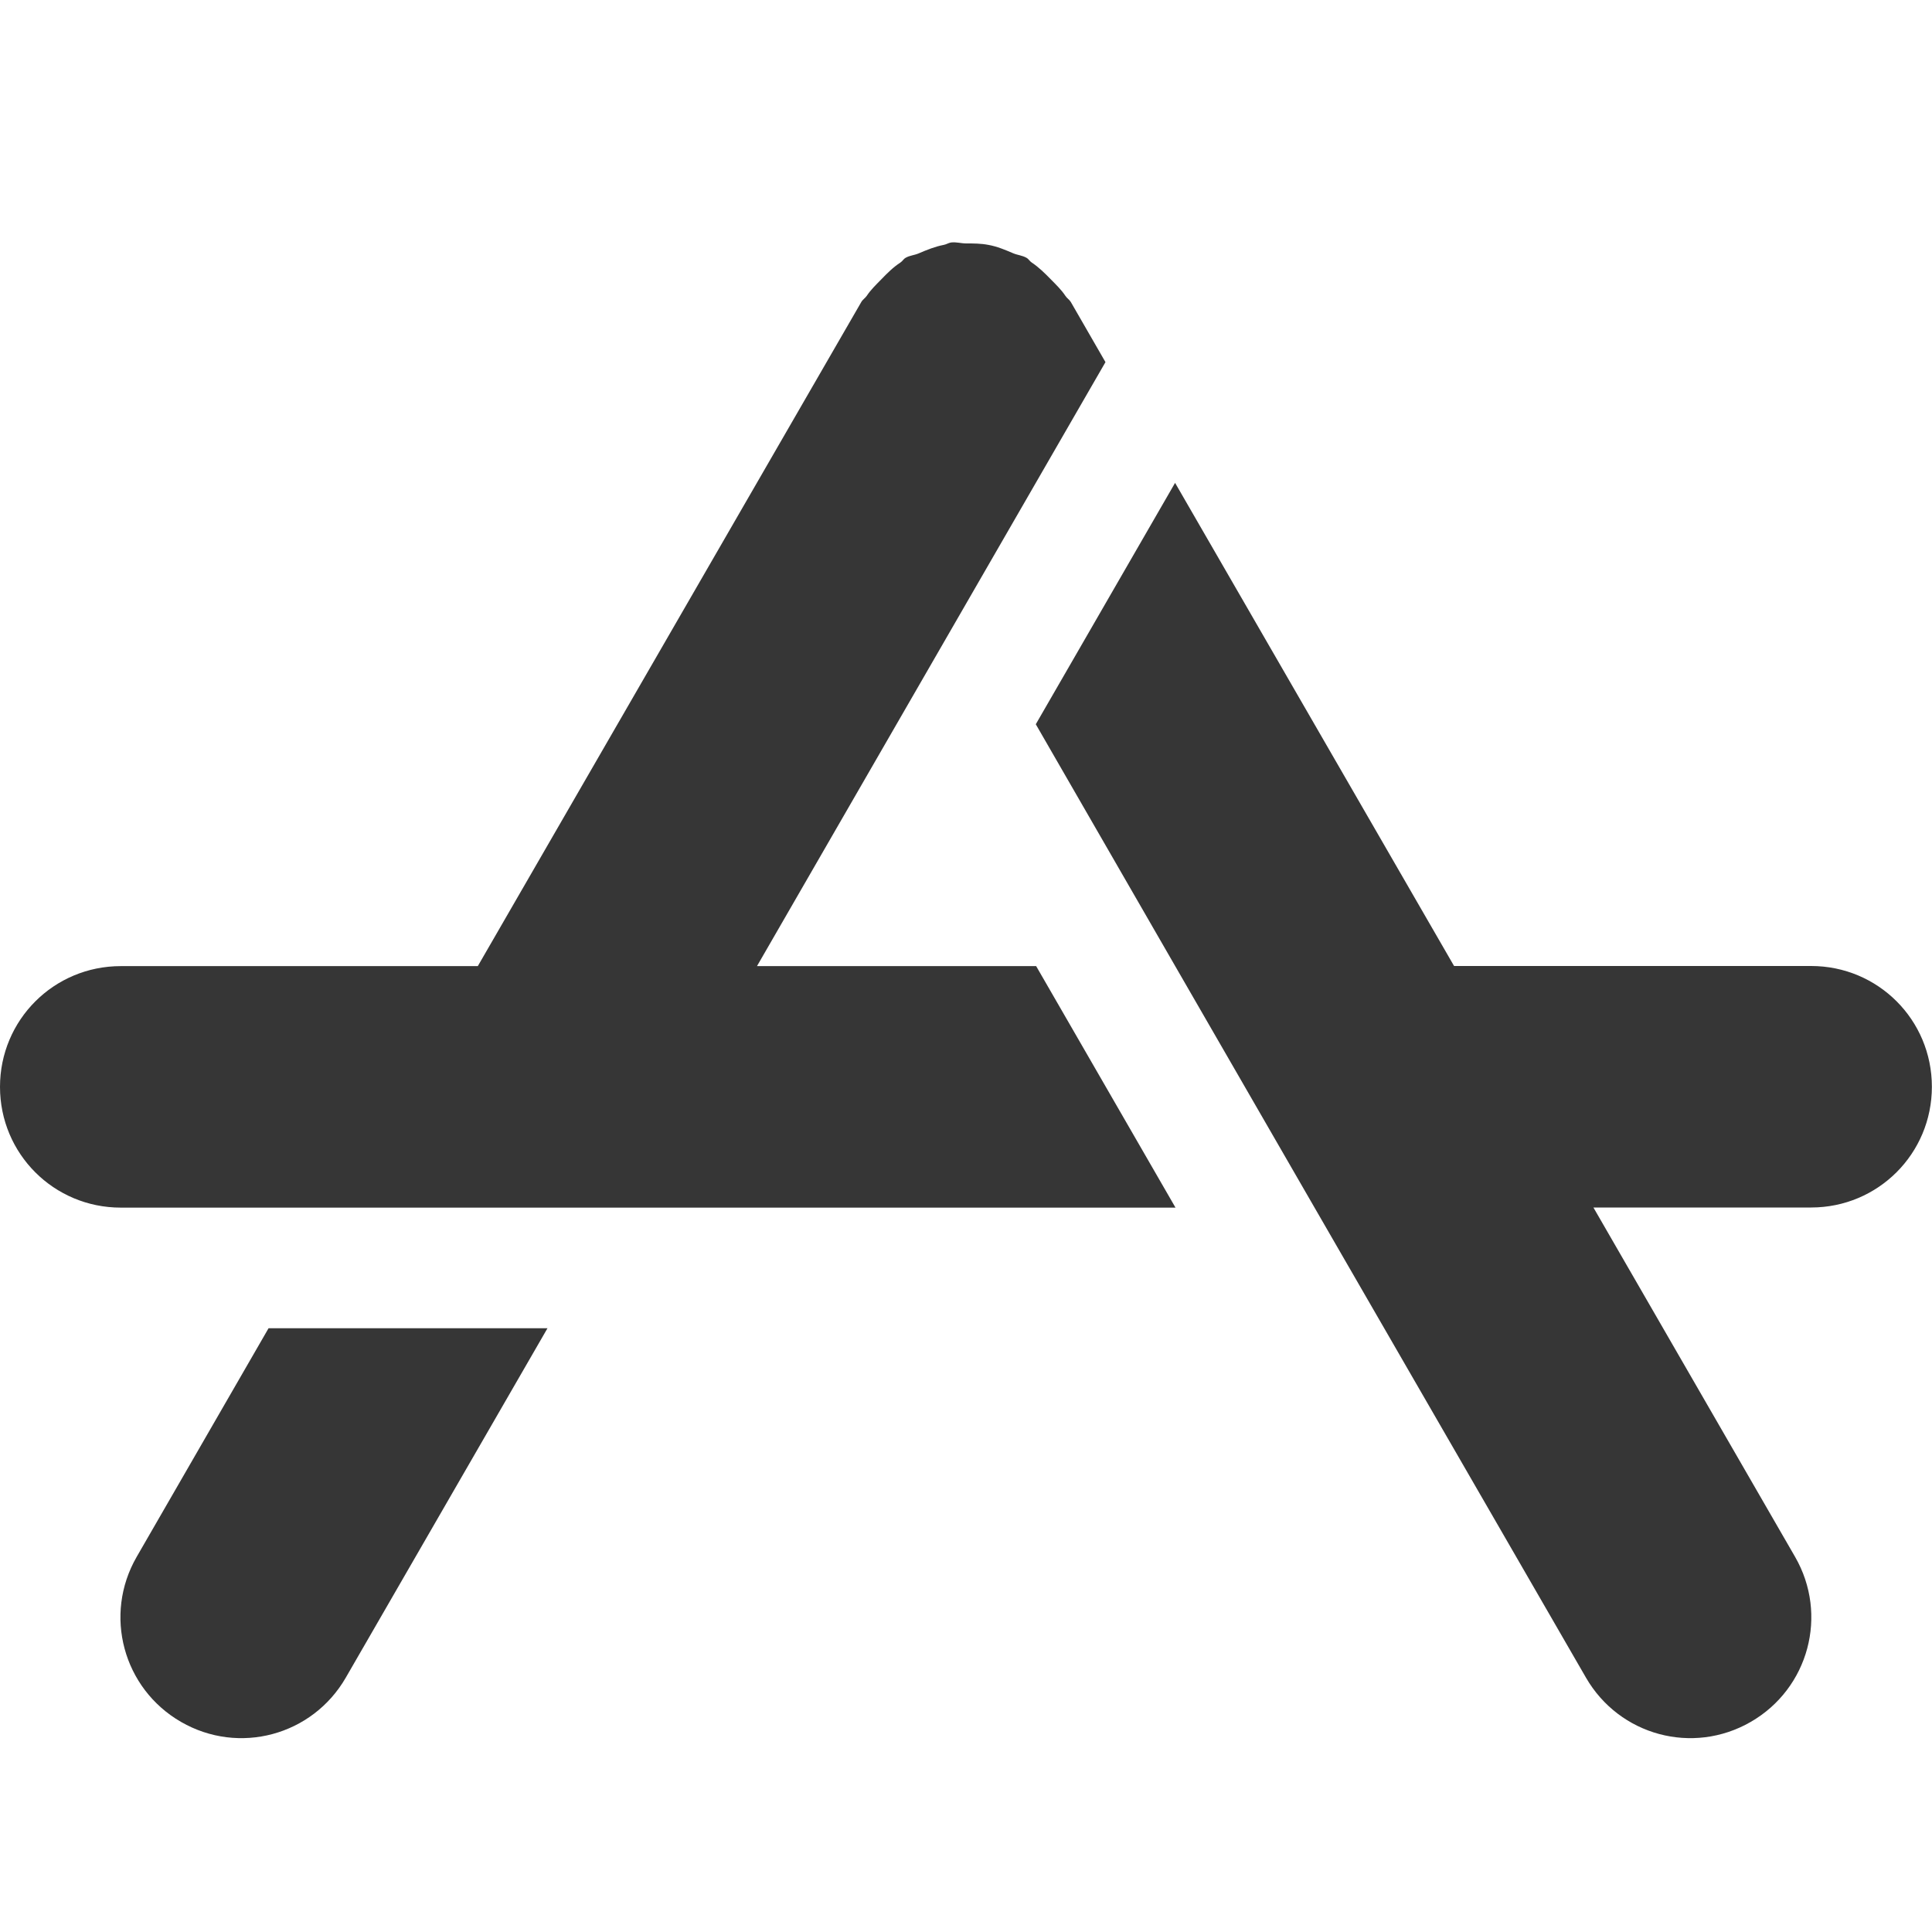
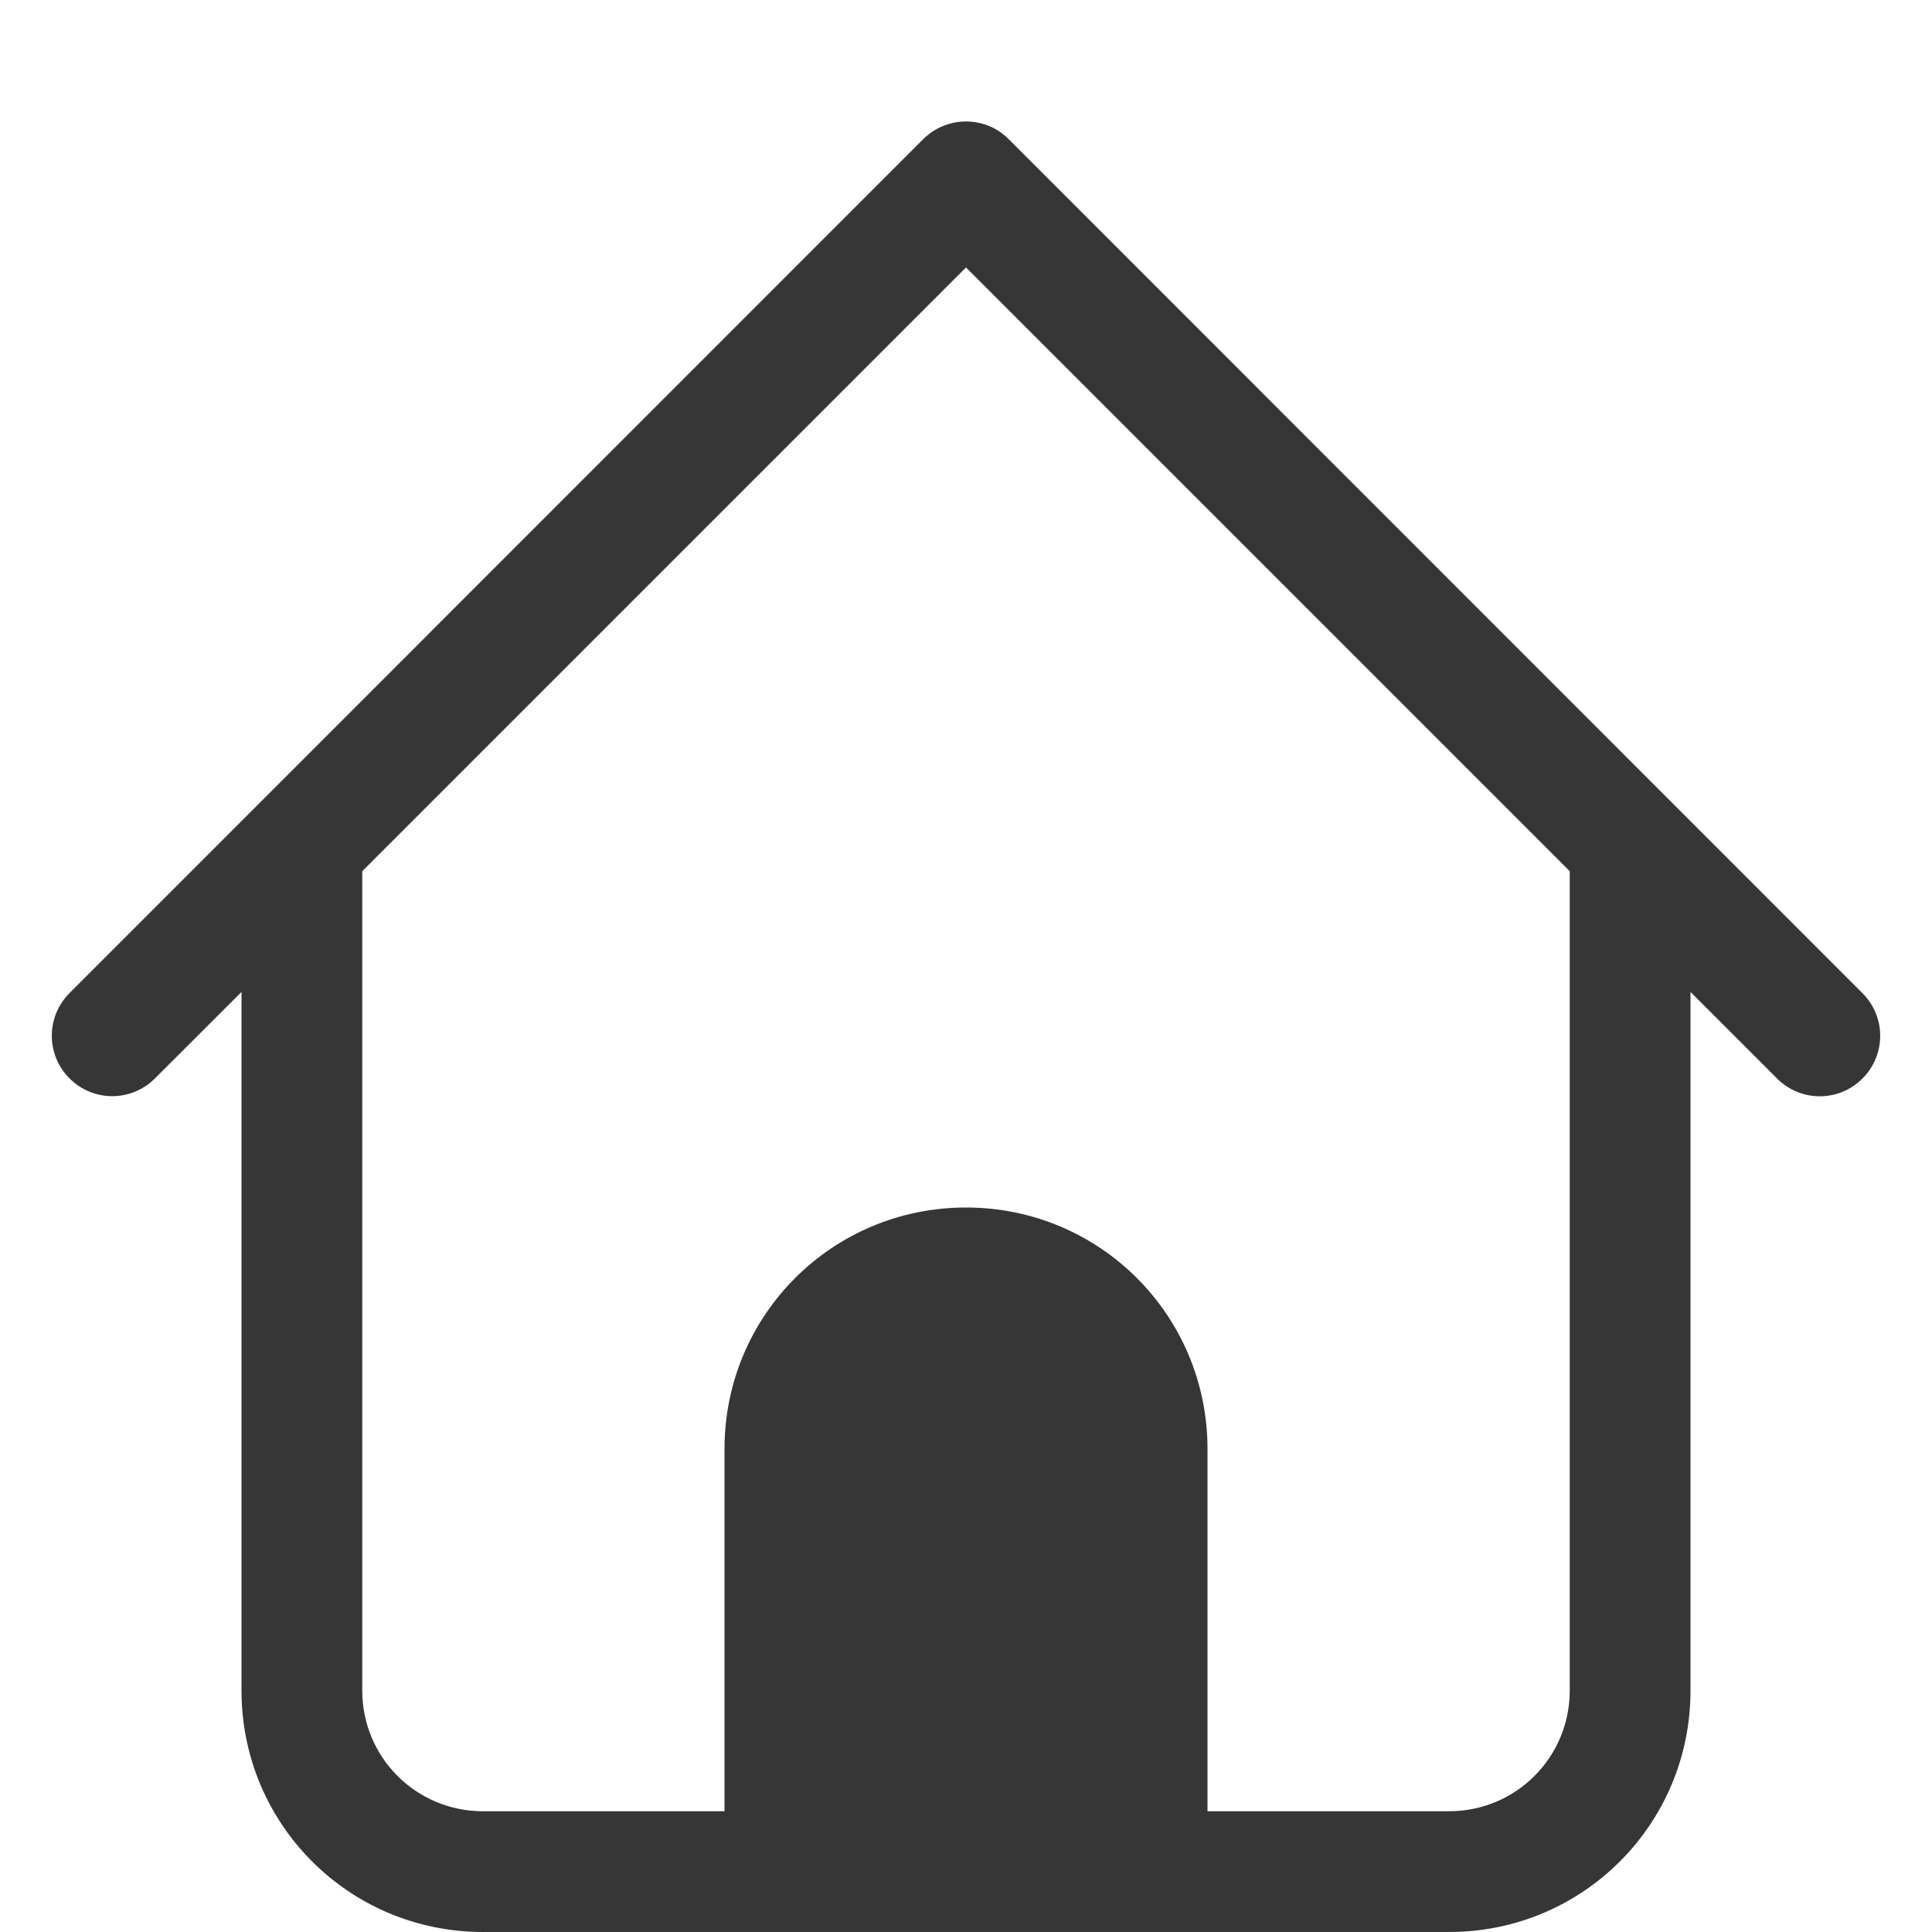
- <svg xmlns="http://www.w3.org/2000/svg" width="16" height="16" version="1.1">
-   <defs>
+ <svg xmlns="http://www.w3.org/2000/svg" width="16" height="16" version="1.1" id="svg243">
+   <defs id="defs239">
    <style id="current-color-scheme" type="text/css">.ColorScheme-Text { color:#363636; }</style>
  </defs>
-   <path d="m7.877 2.008c-0.021 0.003-0.04 0.016-0.061 0.02-0.073 0.014-0.139 0.041-0.207 0.07-0.036 0.016-0.075 0.017-0.109 0.037-0.018 0.01-0.026 0.028-0.043 0.039-0.06 0.039-0.109 0.088-0.16 0.141-0.043 0.044-0.086 0.085-0.119 0.135-0.013 0.019-0.033 0.03-0.045 0.051l-3.176 5.5h-2.957c-0.554 0-1 0.446-1 1s0.446 1 1 1h1.803 2.311 4.621l-1.154-2h-1.158-1.154l1.732-3.002 1.154-2-0.287-0.498c-0.012-0.02-0.032-0.031-0.045-0.051-0.033-0.05-0.076-0.091-0.119-0.135-0.051-0.052-0.101-0.102-0.16-0.141-0.017-0.011-0.025-0.029-0.043-0.039-0.035-0.02-0.073-0.022-0.109-0.037-0.068-0.029-0.134-0.057-0.207-0.07-0.062-0.012-0.122-0.012-0.184-0.012-0.041-2.92e-5 -0.082-0.013-0.123-0.008zm1.855 1.99-1.154 2 1.154 2.002 1.154 2 2.248 3.893c0.277 0.48 0.885 0.644 1.365 0.367s0.644-0.887 0.367-1.367l-1.67-2.893h1.803c0.554 0 1-0.446 1-1s-0.446-1-1-1h-2.957l-2.311-4.002zm-7.508 7.002-1.092 1.893c-0.277 0.48-0.113 1.09 0.367 1.367s1.088 0.113 1.365-0.367l1.67-2.893h-2.311z" style="fill:currentColor" class="ColorScheme-Text" />
+   <path d="m 26.574,2.008 c -0.021,0.003 -0.04,0.016 -0.061,0.02 -0.073,0.014 -0.139,0.041 -0.207,0.07 -0.036,0.016 -0.075,0.017 -0.109,0.037 -0.018,0.01 -0.026,0.028 -0.043,0.039 -0.06,0.039 -0.109,0.088 -0.16,0.141 -0.043,0.044 -0.086,0.085 -0.119,0.135 -0.013,0.019 -0.033,0.03 -0.045,0.051 l -3.176,5.5 h -2.957 c -0.554,0 -1,0.446 -1,1 0,0.554 0.446,1 1,1 h 1.803 2.311 4.621 l -1.154,-2 h -1.158 -1.154 l 1.732,-3.002 1.154,-2 -0.287,-0.498 c -0.012,-0.02 -0.032,-0.031 -0.045,-0.051 -0.033,-0.05 -0.076,-0.091 -0.119,-0.135 -0.051,-0.052 -0.101,-0.102 -0.16,-0.141 -0.017,-0.011 -0.025,-0.029 -0.043,-0.039 -0.035,-0.02 -0.073,-0.022 -0.109,-0.037 -0.068,-0.029 -0.134,-0.057 -0.207,-0.07 -0.062,-0.012 -0.122,-0.012 -0.184,-0.012 -0.041,-2.92e-5 -0.082,-0.013 -0.123,-0.008 z m 1.855,1.99 -1.154,2 1.154,2.002 1.154,2 2.248,3.893 c 0.277,0.48 0.885,0.644 1.365,0.367 0.48,-0.277 0.644,-0.887 0.367,-1.367 l -1.67,-2.893 h 1.803 c 0.554,0 1,-0.446 1,-1 0,-0.554 -0.446,-1 -1,-1 h -2.957 l -2.311,-4.002 z m -7.508,7.002 -1.092,1.893 c -0.277,0.48 -0.113,1.09 0.367,1.367 0.48,0.277 1.088,0.113 1.365,-0.367 l 1.67,-2.893 h -2.311 z" style="fill:currentColor" class="ColorScheme-Text" id="path241" />
+   <path class="ColorScheme-Text" d="m 8,1.006 c -0.128,0 -0.256,0.049 -0.354,0.146 l -7.07,7.072 c -0.196,0.196 -0.196,0.511 0,0.707 0.196,0.196 0.511,0.196 0.707,0 L 2,8.215 V 14 c 0,1.108 0.892,2 2,2 h 8 c 1.108,0 2,-0.892 2,-2 V 8.215 l 0.717,0.717 c 0.196,0.196 0.511,0.196 0.707,0 0.196,-0.196 0.196,-0.511 0,-0.707 l -7.07,-7.072 C 8.256,1.054 8.128,1.006 8,1.006 Z m 0,1.209 5,5 V 14 c 0,0.554 -0.446,1 -1,1 h -2 v -3 c 0,-1.108 -0.892,-2 -2,-2 -1.108,0 -2,0.892 -2,2 v 3 h -2 c -0.554,0 -1,-0.446 -1,-1 V 7.215 Z" fill="currentColor" id="path5" style="color:#363636" />
</svg>
